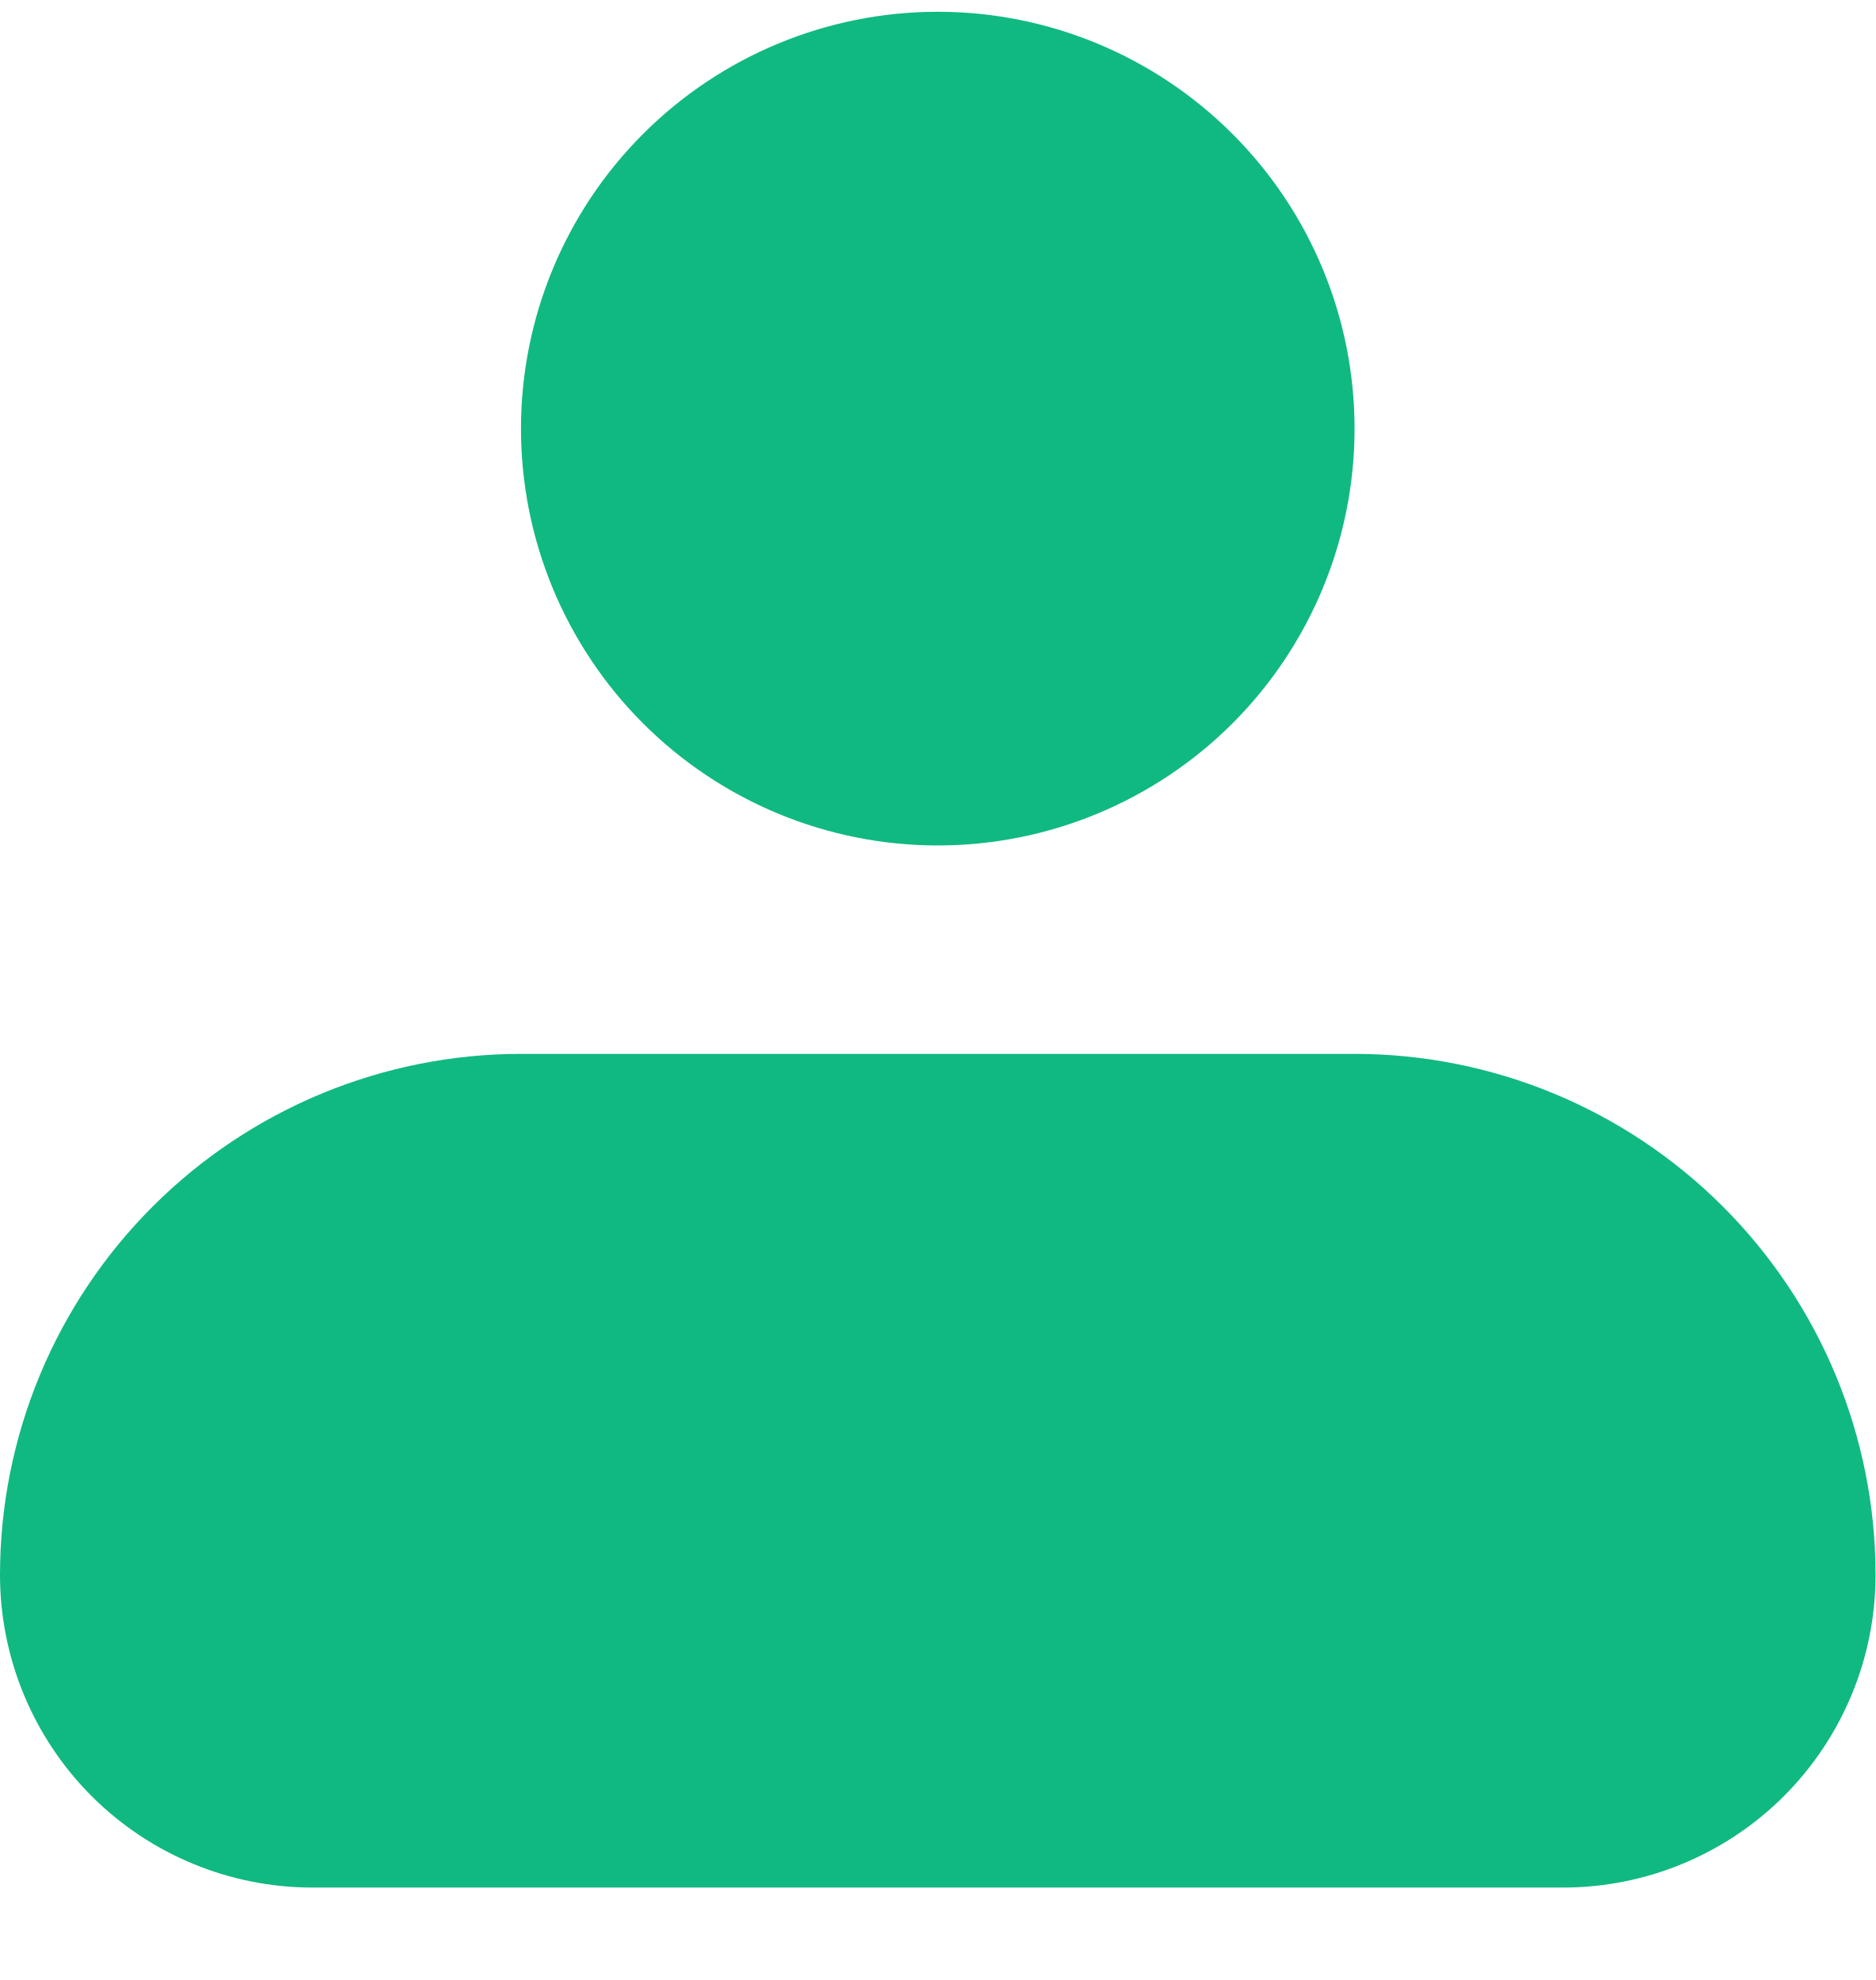
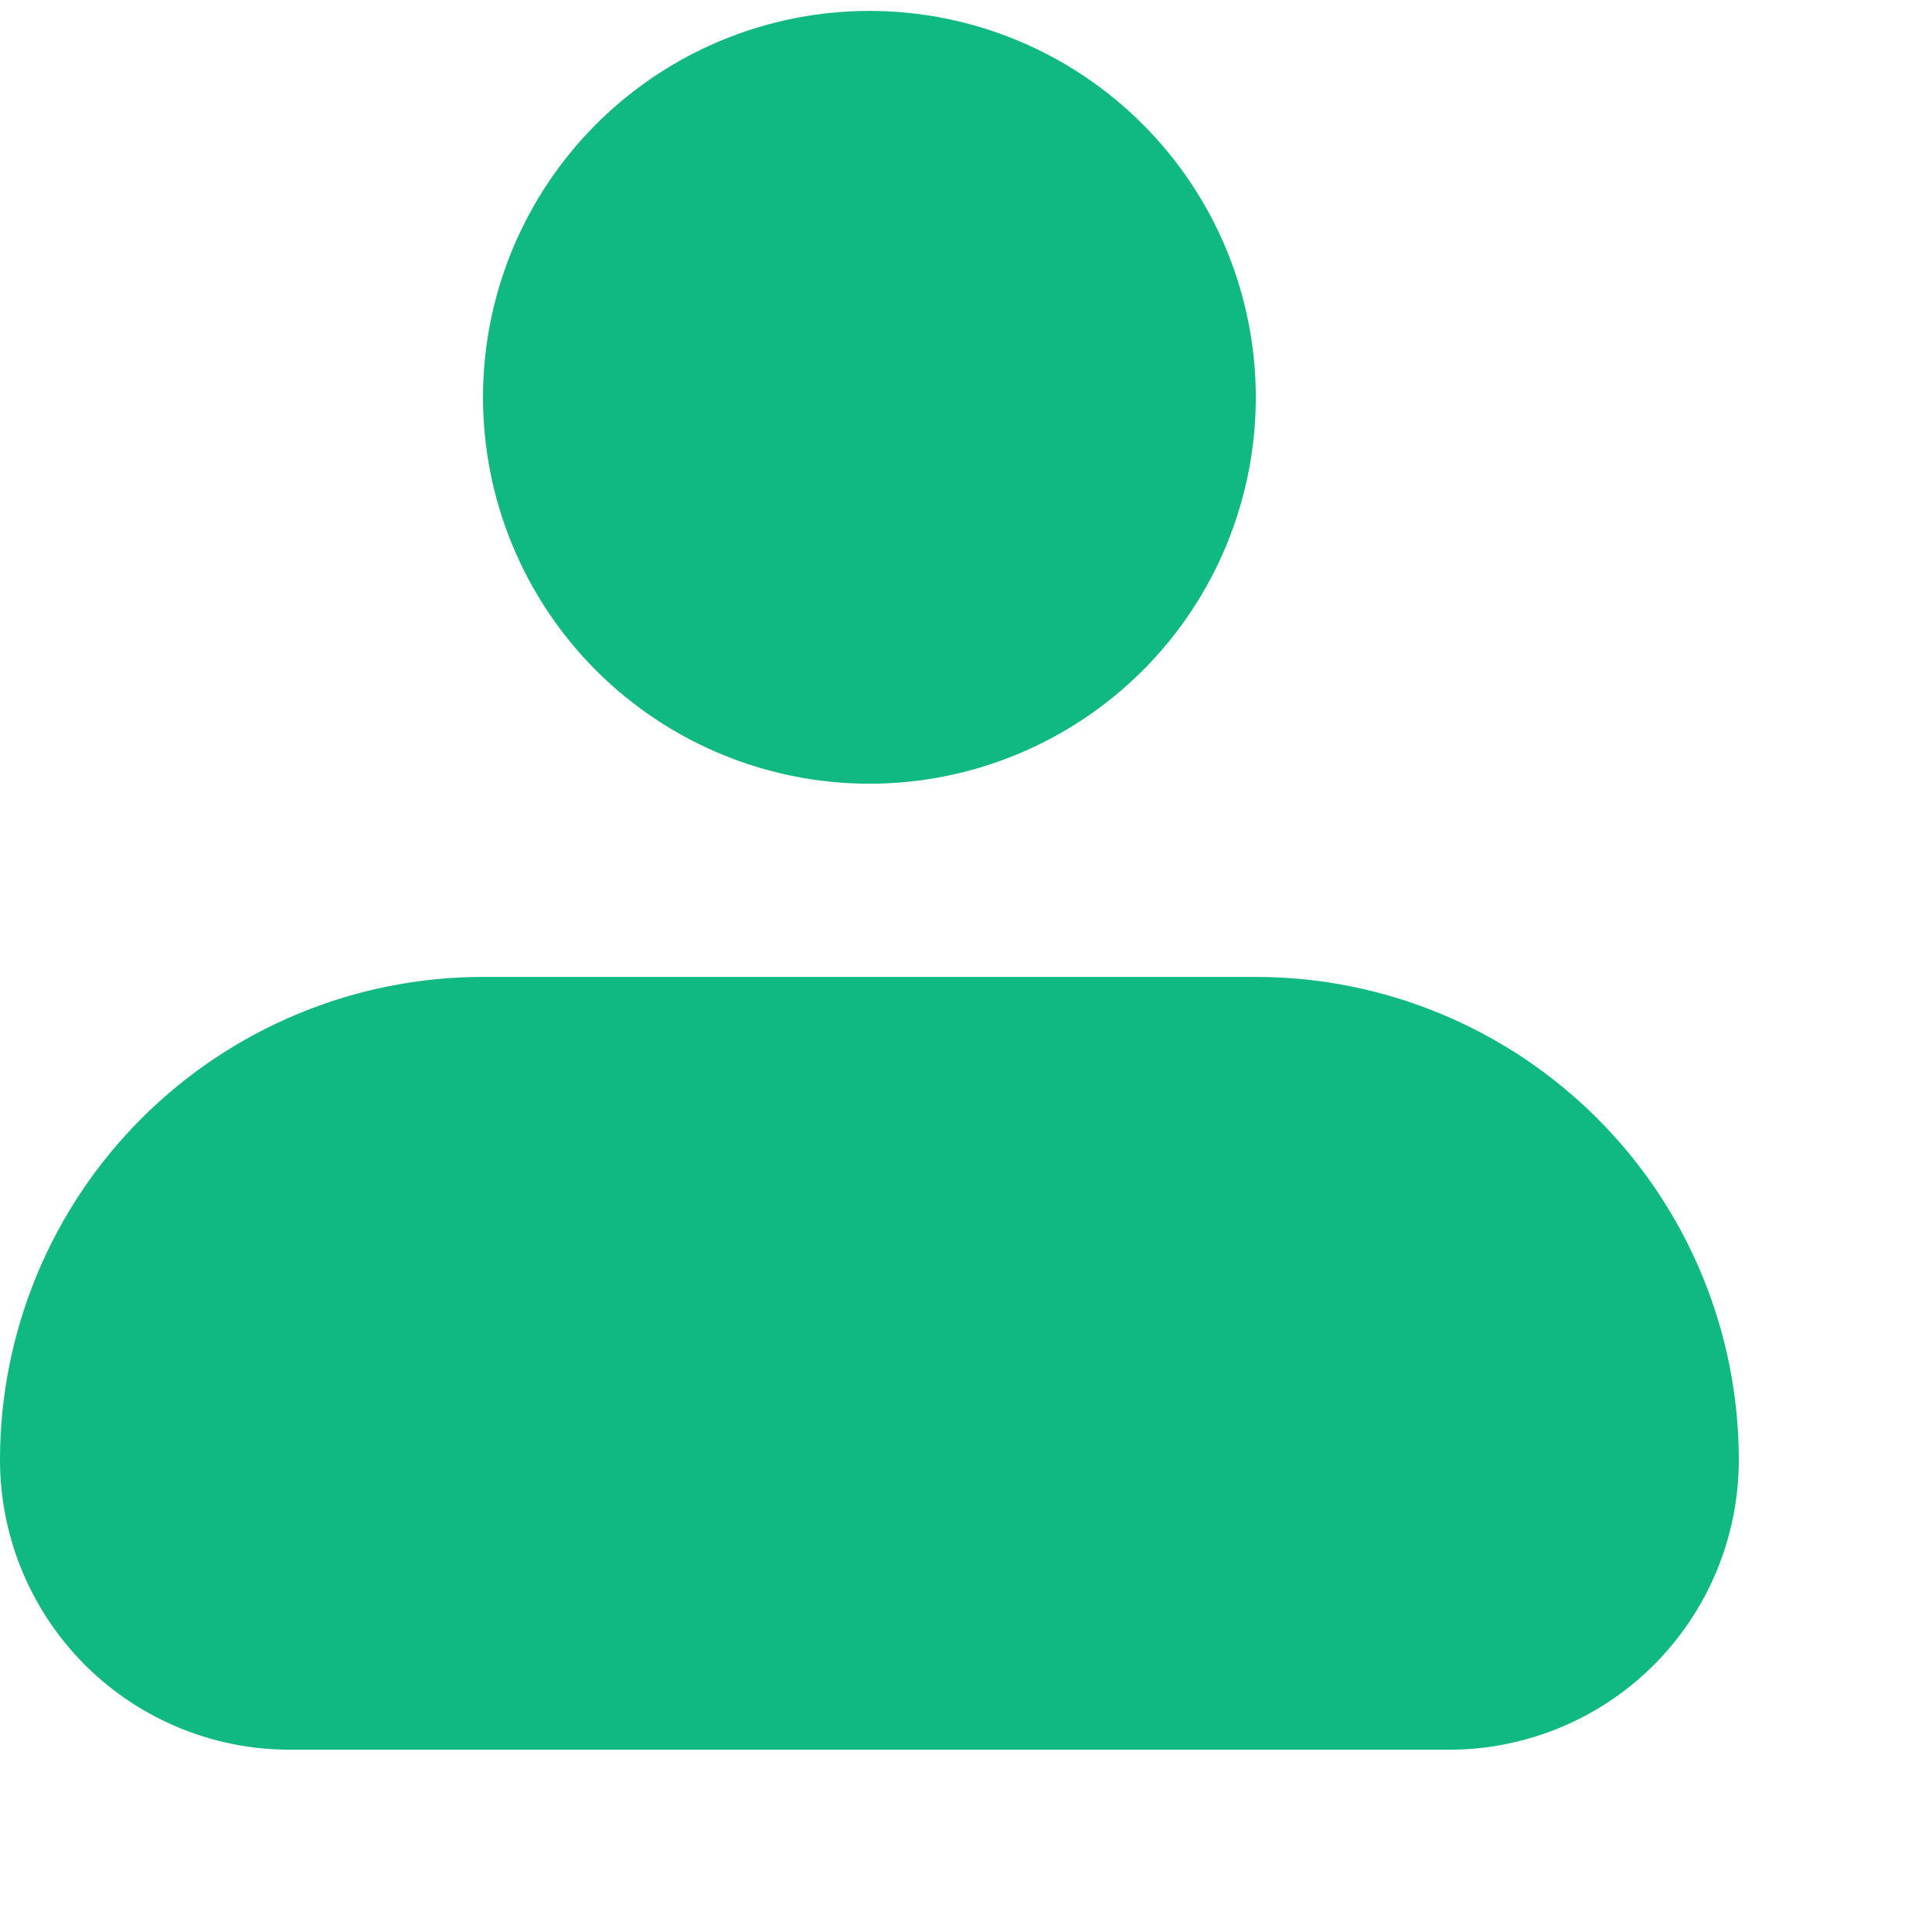
- <svg xmlns="http://www.w3.org/2000/svg" width="18" height="19" viewBox="0 0 18 19" fill="none">
+ <svg xmlns="http://www.w3.org/2000/svg" width="20" height="20" viewBox="0 0 20 20" fill="none">
  <path d="M5 10.613H13C14.194 10.613 15.338 11.088 16.182 11.932C17.026 12.776 17.5 13.92 17.5 15.113C17.5 15.776 17.236 16.412 16.768 16.881C16.299 17.35 15.663 17.613 15 17.613H3C2.337 17.613 1.701 17.35 1.232 16.881C0.764 16.412 0.5 15.776 0.5 15.113C0.5 13.92 0.974 12.776 1.818 11.932C2.662 11.088 3.807 10.613 5 10.613ZM9 0.613C9.928 0.613 10.818 0.982 11.475 1.639C12.131 2.295 12.5 3.185 12.5 4.113C12.5 5.042 12.131 5.932 11.475 6.588C10.818 7.244 9.928 7.613 9 7.613C8.072 7.613 7.182 7.244 6.525 6.588C5.869 5.932 5.5 5.042 5.5 4.113C5.5 3.185 5.869 2.295 6.525 1.639C7.182 0.982 8.072 0.613 9 0.613Z" fill="#10B981" stroke="#10B981" />
</svg>
